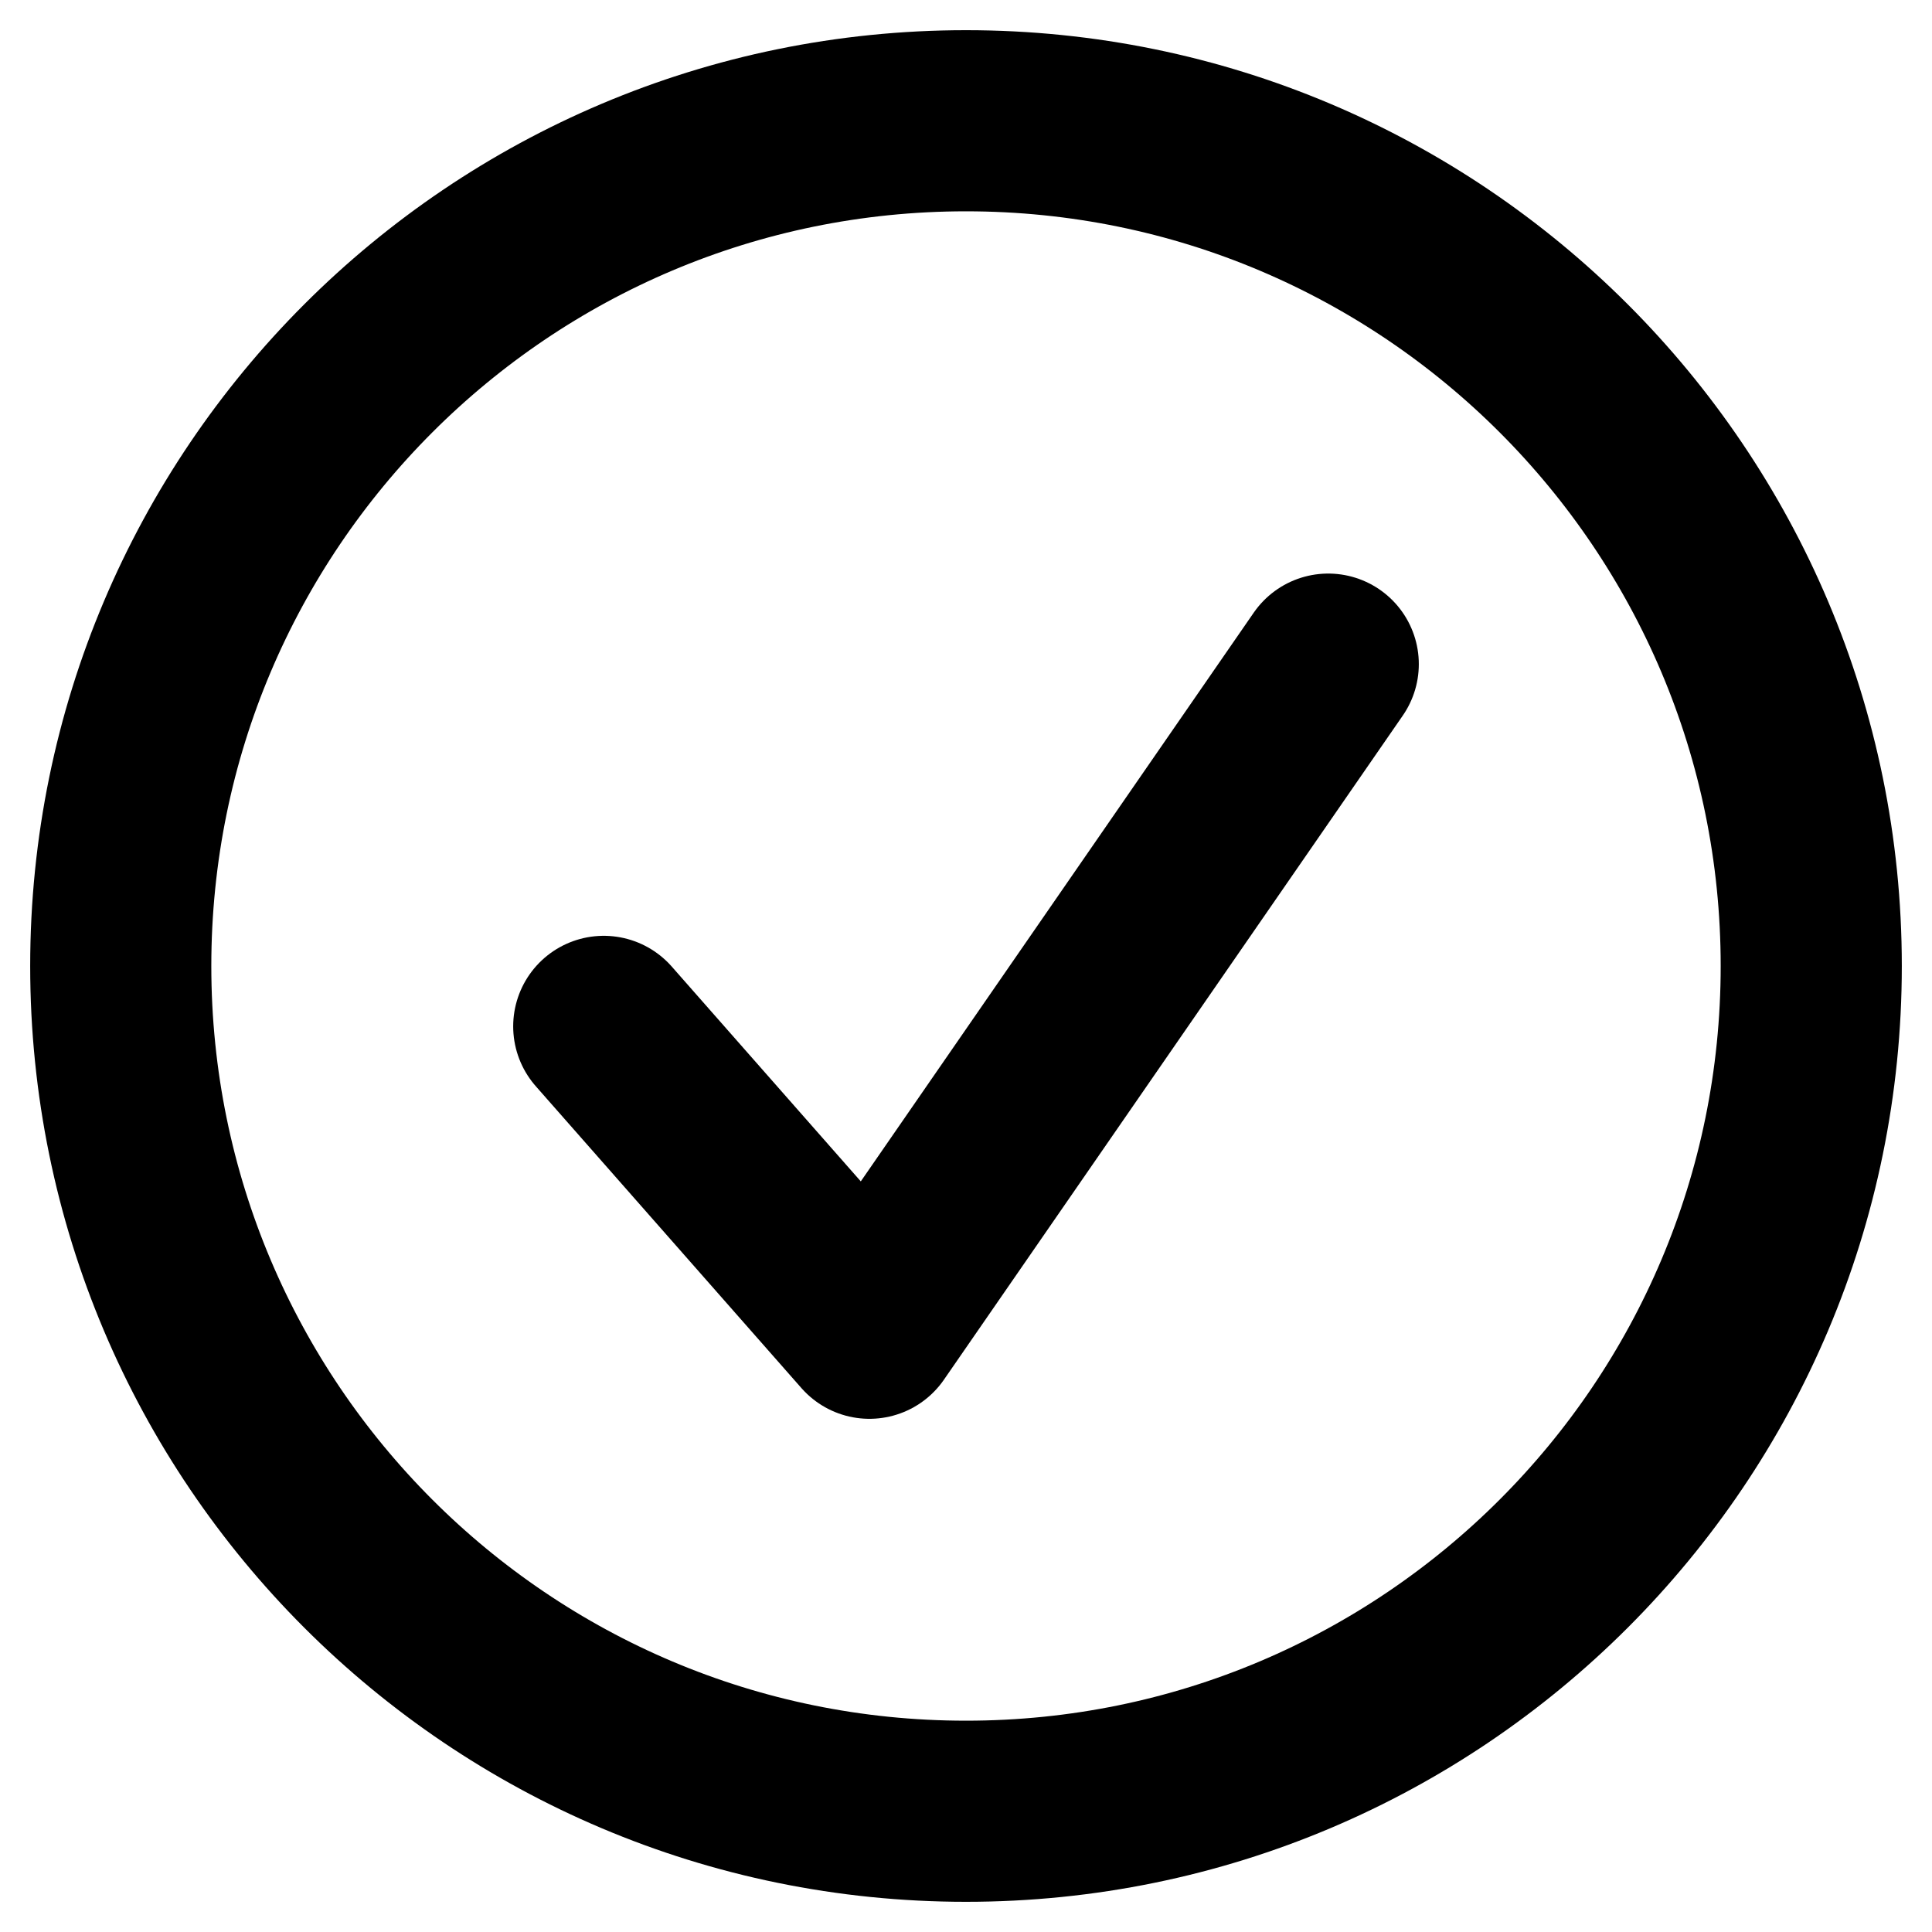
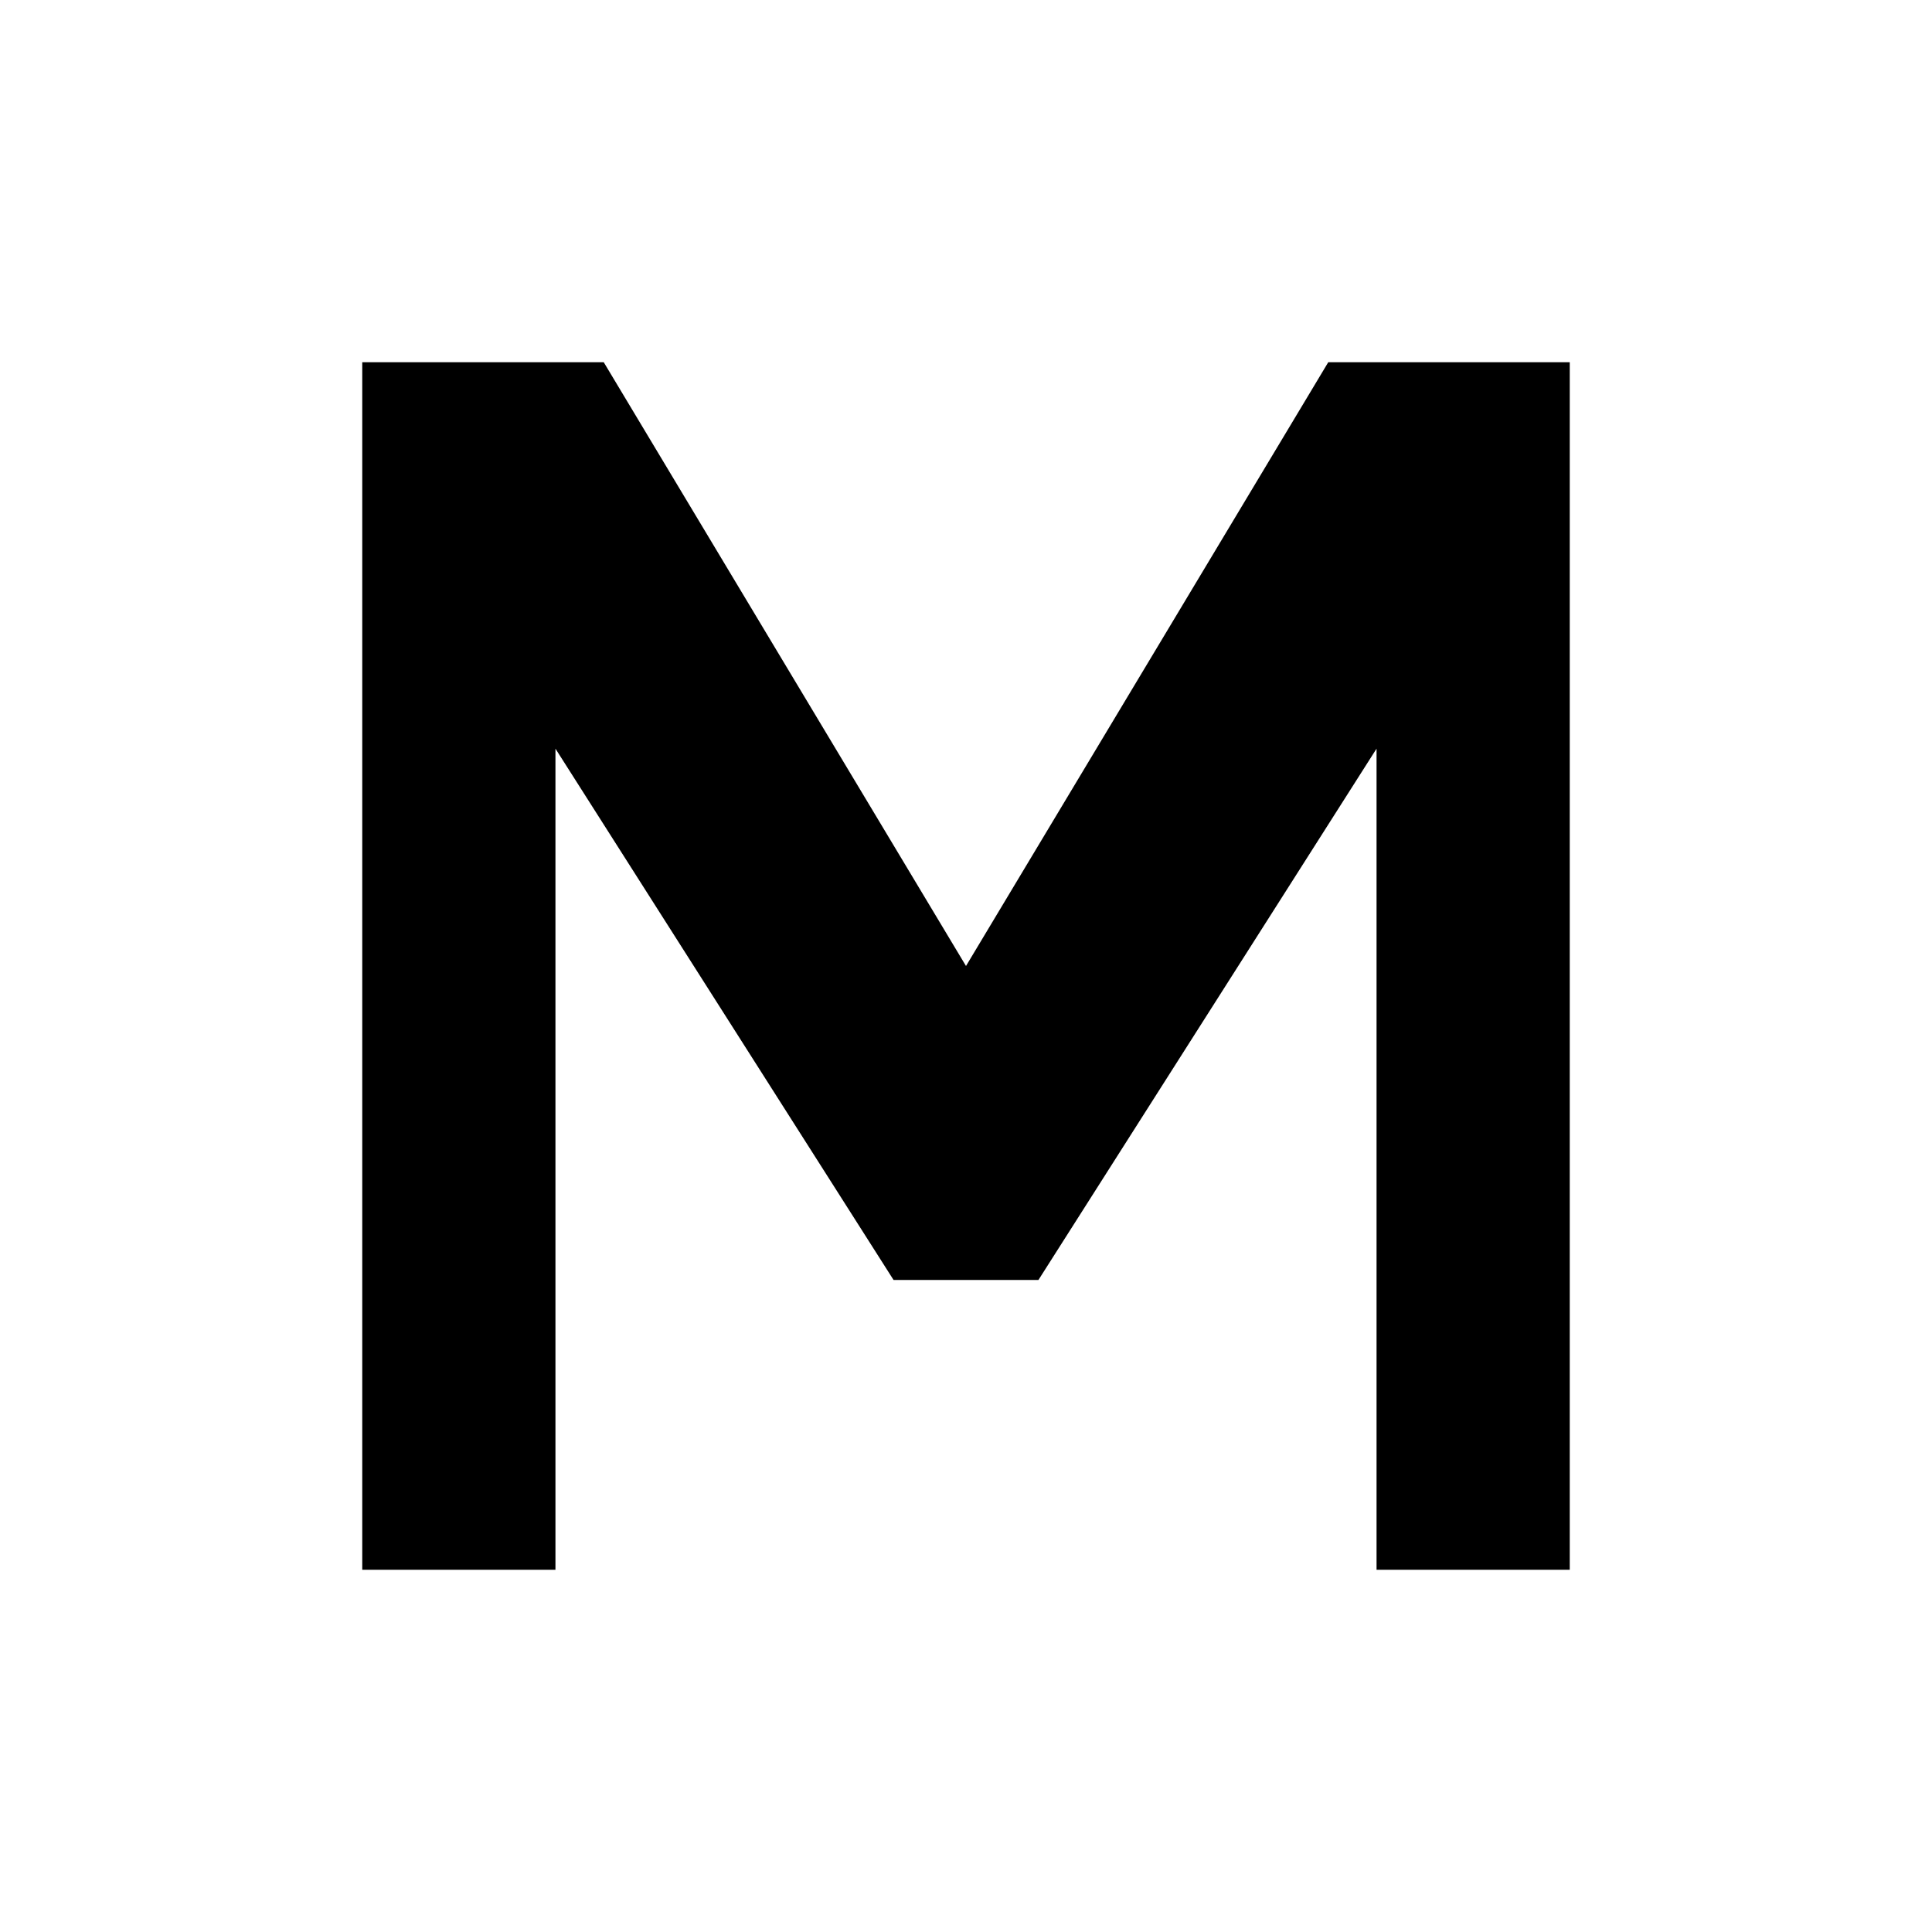
- <svg xmlns="http://www.w3.org/2000/svg" viewBox="0 0 16 16" fill="none">
-   <circle cx="8" cy="8" r="7" stroke="currentColor" stroke-width="1.5" />
-   <path d="M5 8.5 L7.2 11 L11 5.5" stroke="currentColor" stroke-width="1.5" stroke-linecap="round" stroke-linejoin="round" />
+ <svg xmlns="http://www.w3.org/2000/svg" viewBox="0 0 16 16" fill="currentColor">
+   <path d="M 3 13            L 3 3            L 5 3            L 8 8            L 11 3            L 13 3            L 13 13            L 11.4 13            L 11.4 6.2            L 8.6 10.6            L 7.4 10.6            L 4.6 6.2            L 4.6 13            Z" />
</svg>
